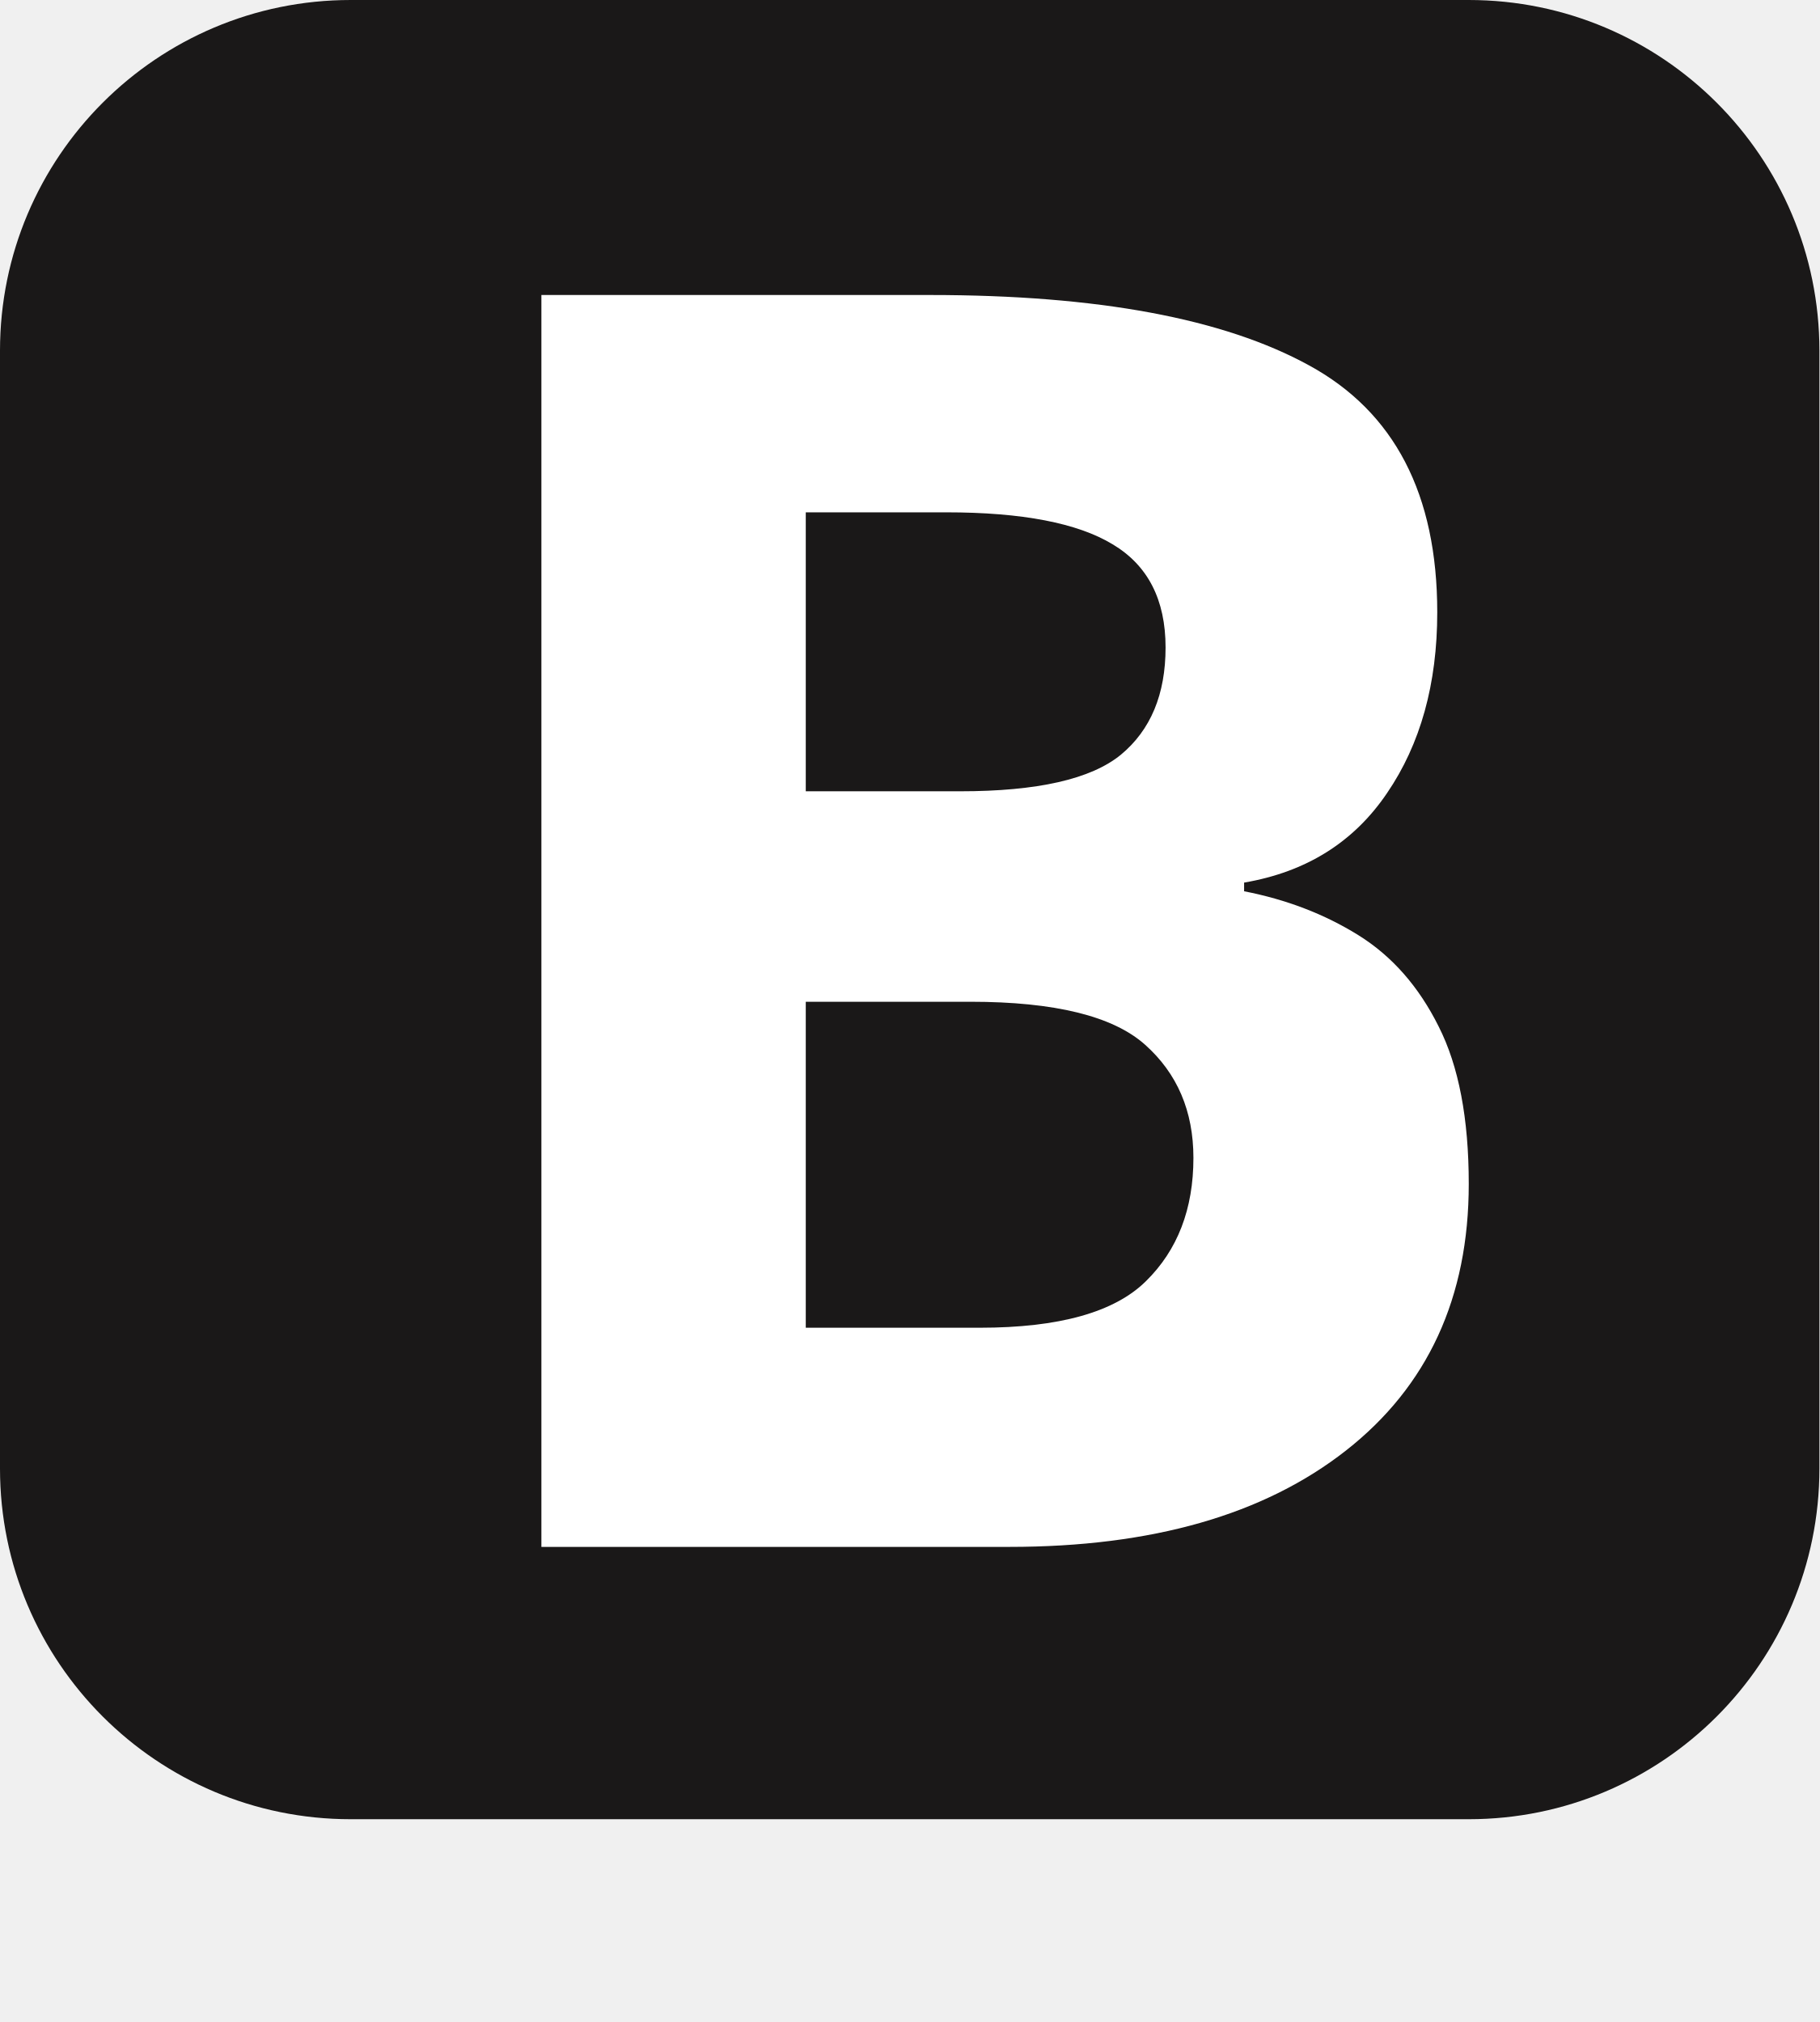
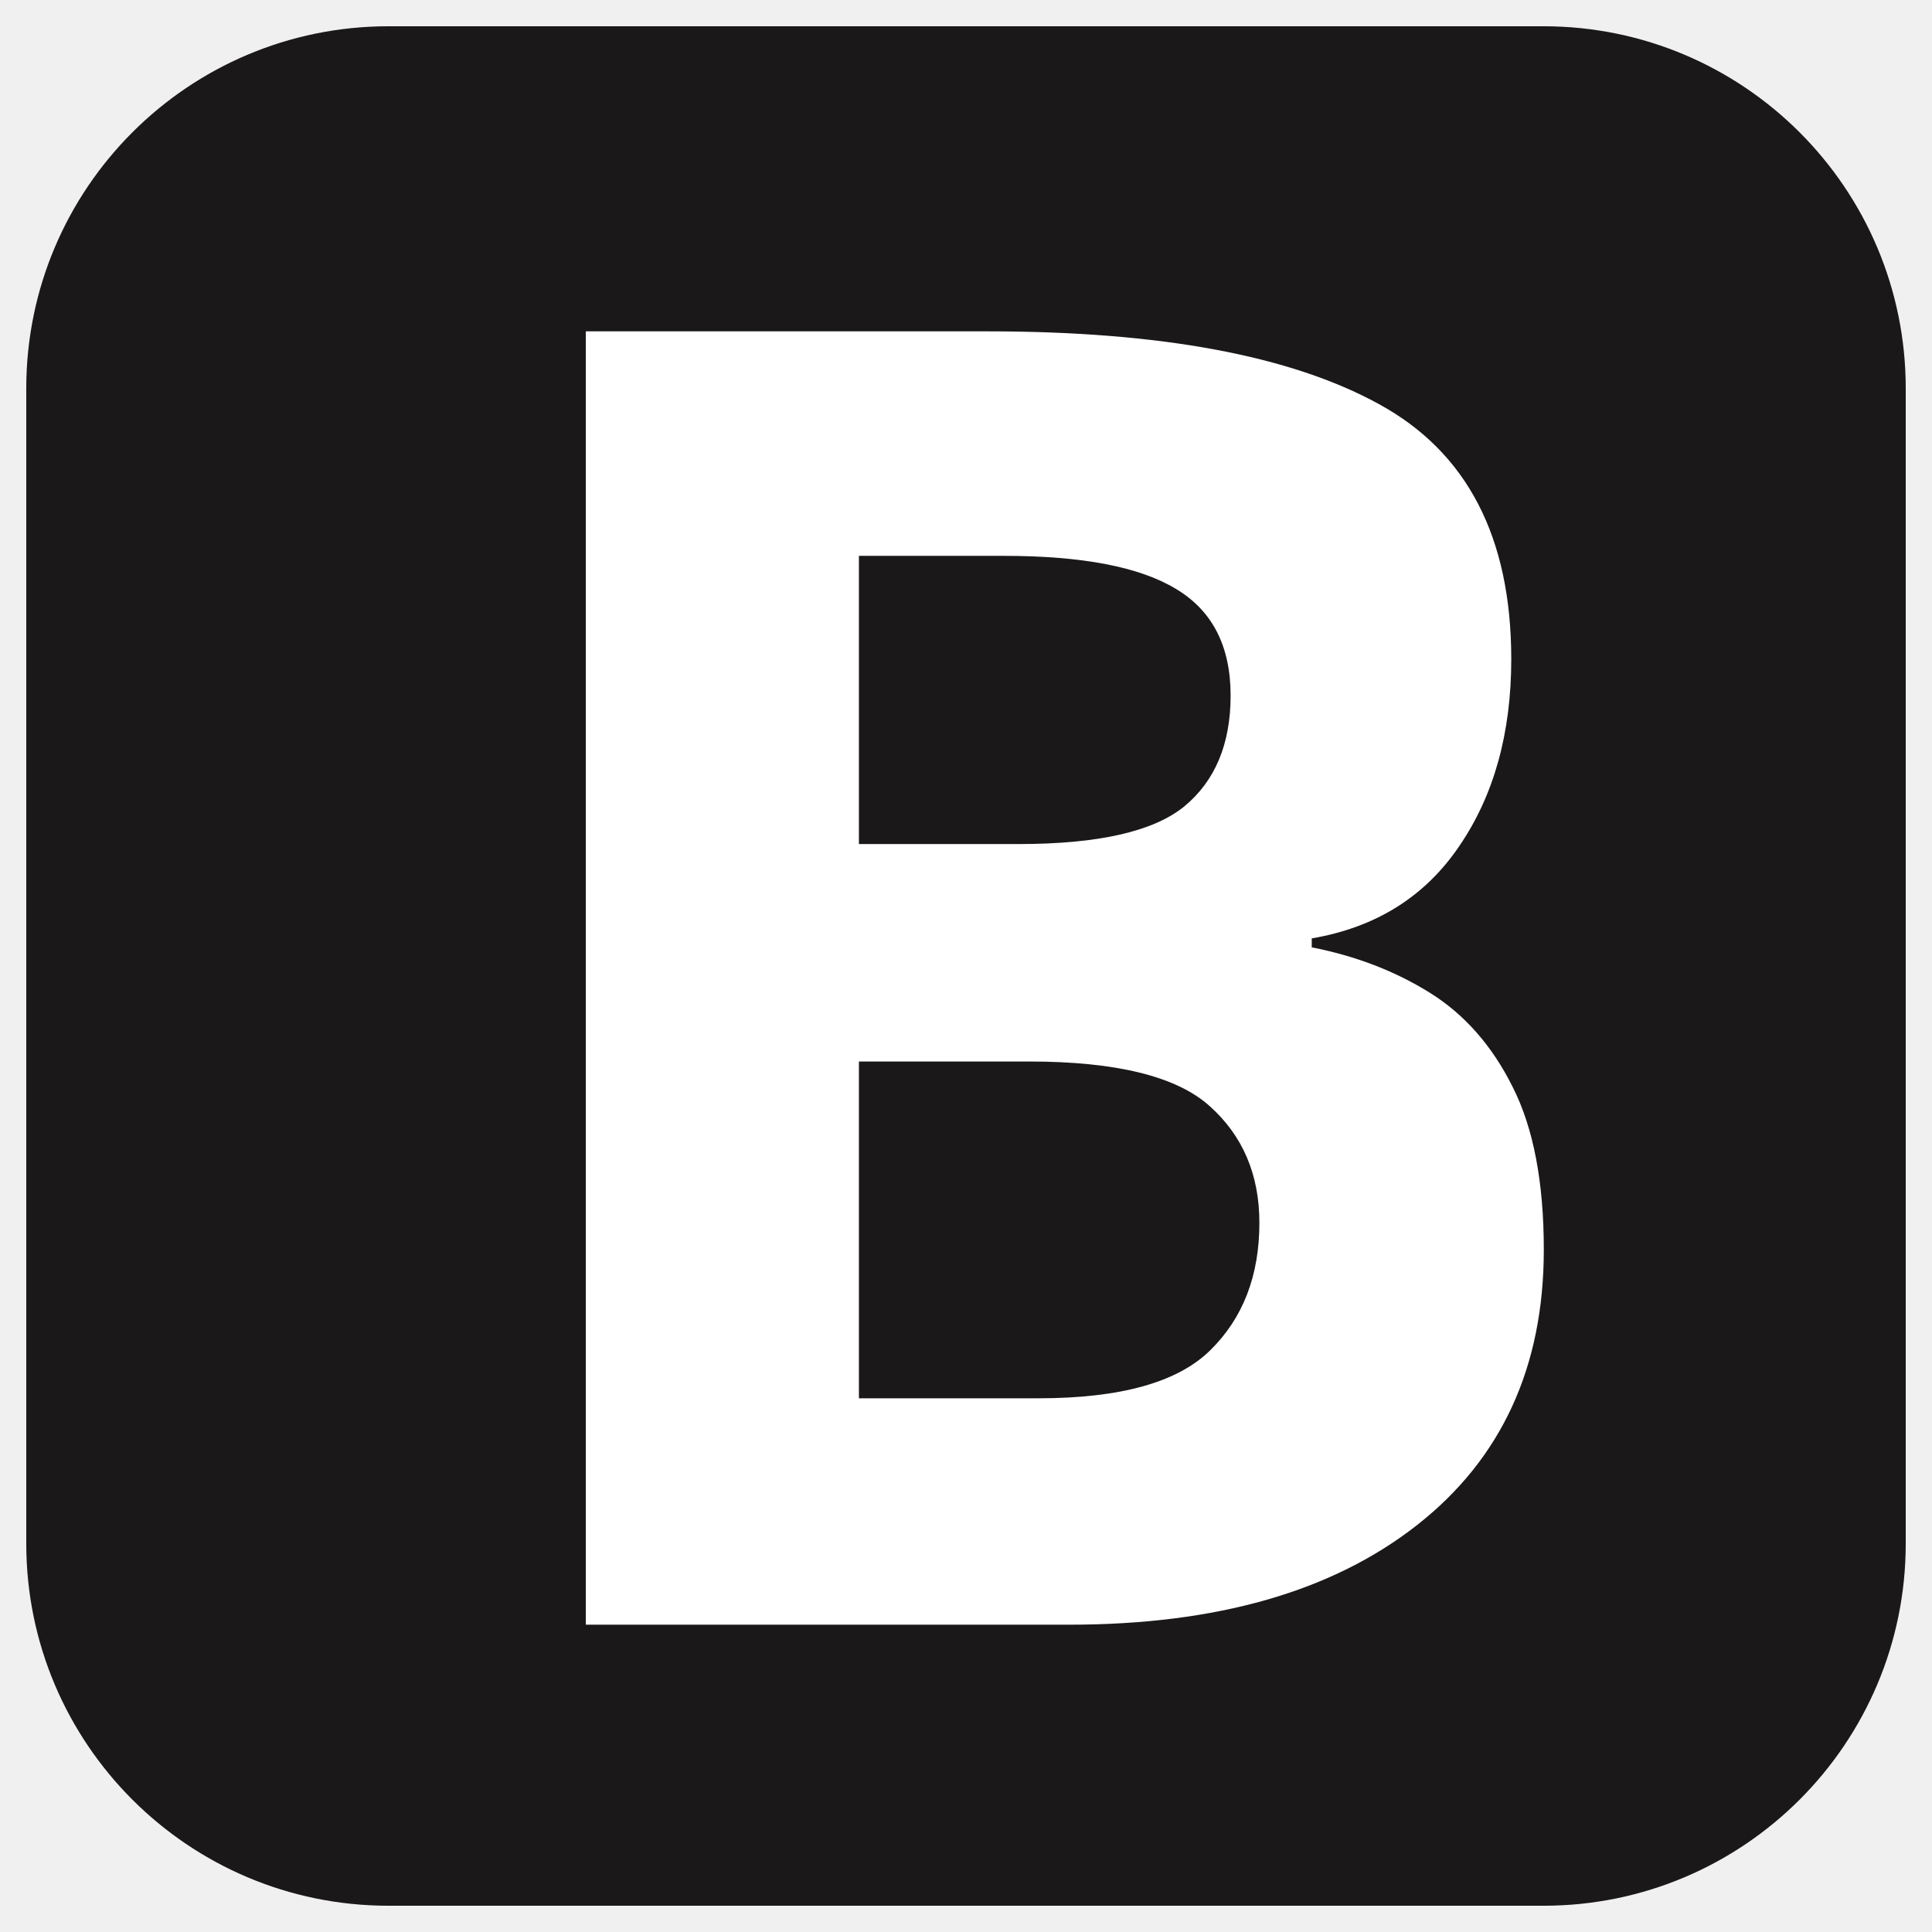
- <svg xmlns="http://www.w3.org/2000/svg" xmlns:ns1="http://svgjs.com/svgjs" version="1.1" width="62.26" height="69.2">
-   <svg viewBox="0 0 62.26 69.2">
+ <svg xmlns="http://www.w3.org/2000/svg" xmlns:ns1="http://svgjs.com/svgjs" version="1.1" width="64" height="64">
+   <svg id="SvgjsSvg1000" data-name="Layer 1" viewBox="0 0 64 64">
    <defs>
      <style>.cls-1{fill:#1a1818;}.cls-2{font-size:60px;fill:#fff;font-family:RobotoMono-Bold, Roboto Mono;font-weight:700;}</style>
    </defs>
-     <g id="SvgjsG1001" data-name="Layer 2">
-       <g id="SvgjsG1000" data-name="Layer 1">
-         <rect class="cls-1" width="62.26" height="62.26" rx="12" />
-         <text class="cls-2" transform="translate(13.12 52.94)" ns1:data="{&quot;leading&quot;:&quot;1.3&quot;}">B</text>
-       </g>
-     </g>
+     <rect class="cls-1" x="0.87" y="0.87" width="62.26" height="62.26" rx="12" />
+     <text class="cls-2" transform="translate(14 53.82)" ns1:data="{&quot;leading&quot;:&quot;1.3&quot;}">B</text>
  </svg>
  <style>@media (prefers-color-scheme: light) { :root { filter: none; } }
@media (prefers-color-scheme: dark) { :root { filter: none; } }
</style>
</svg>
